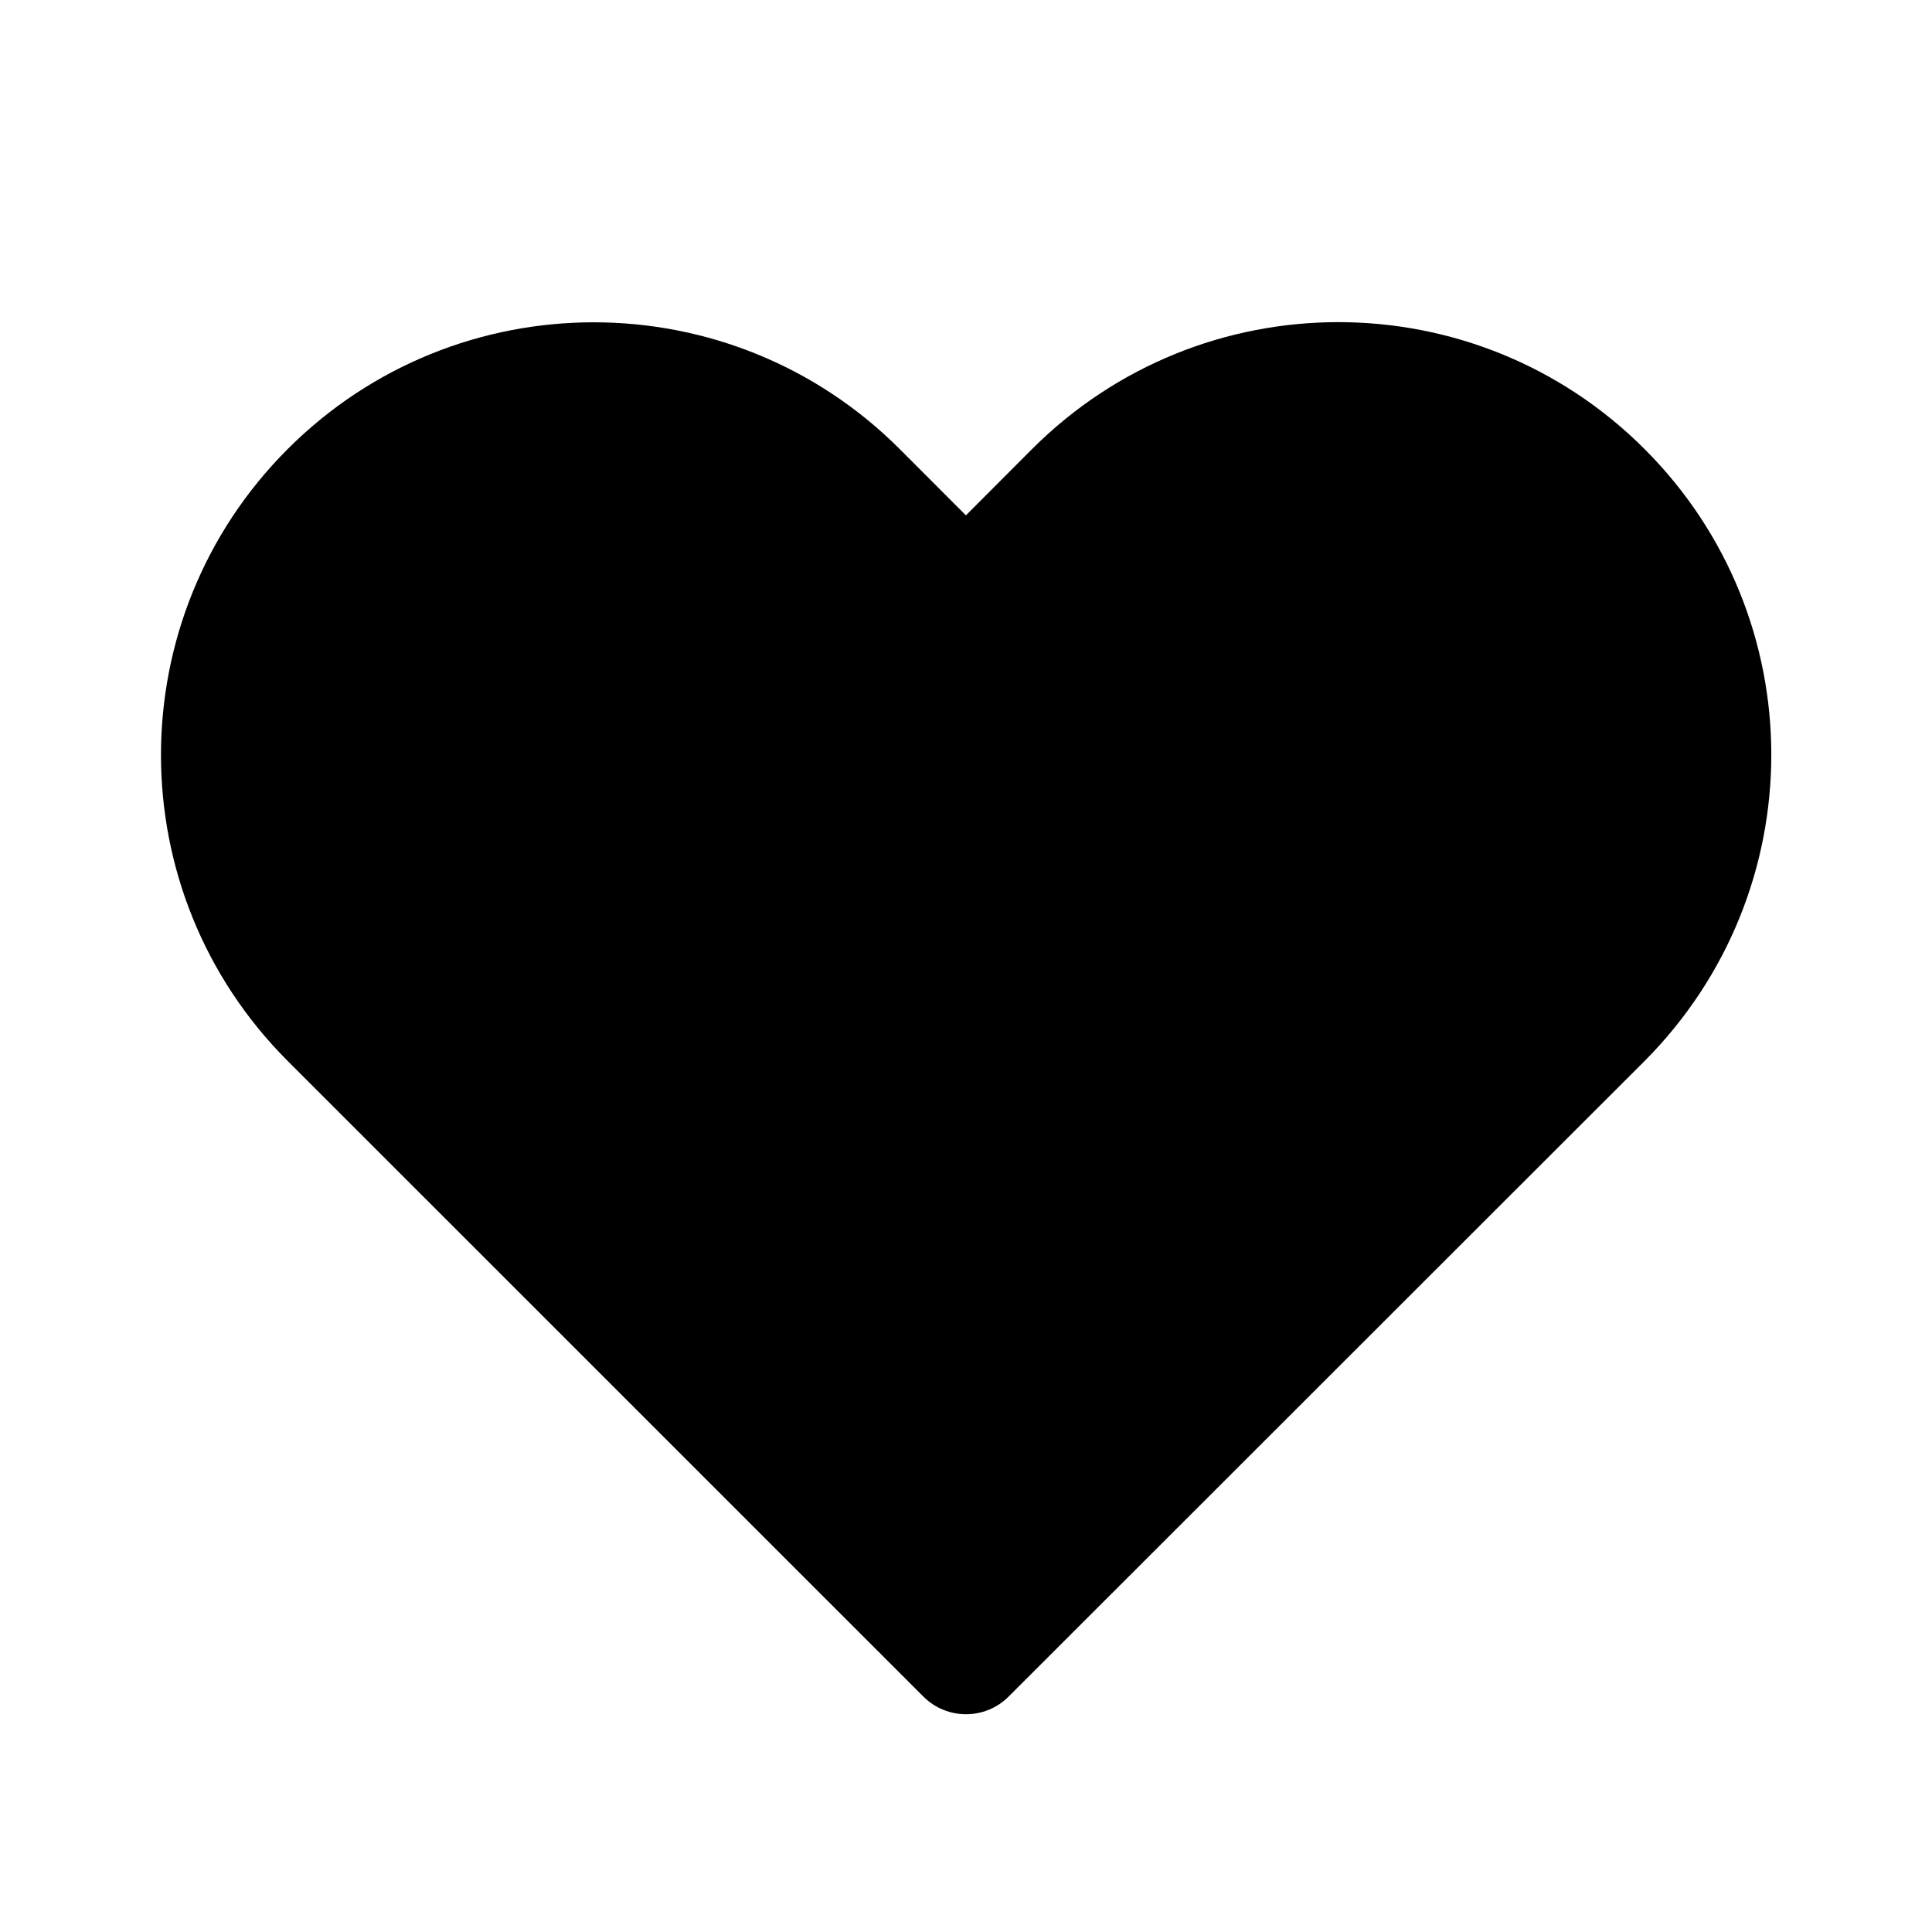
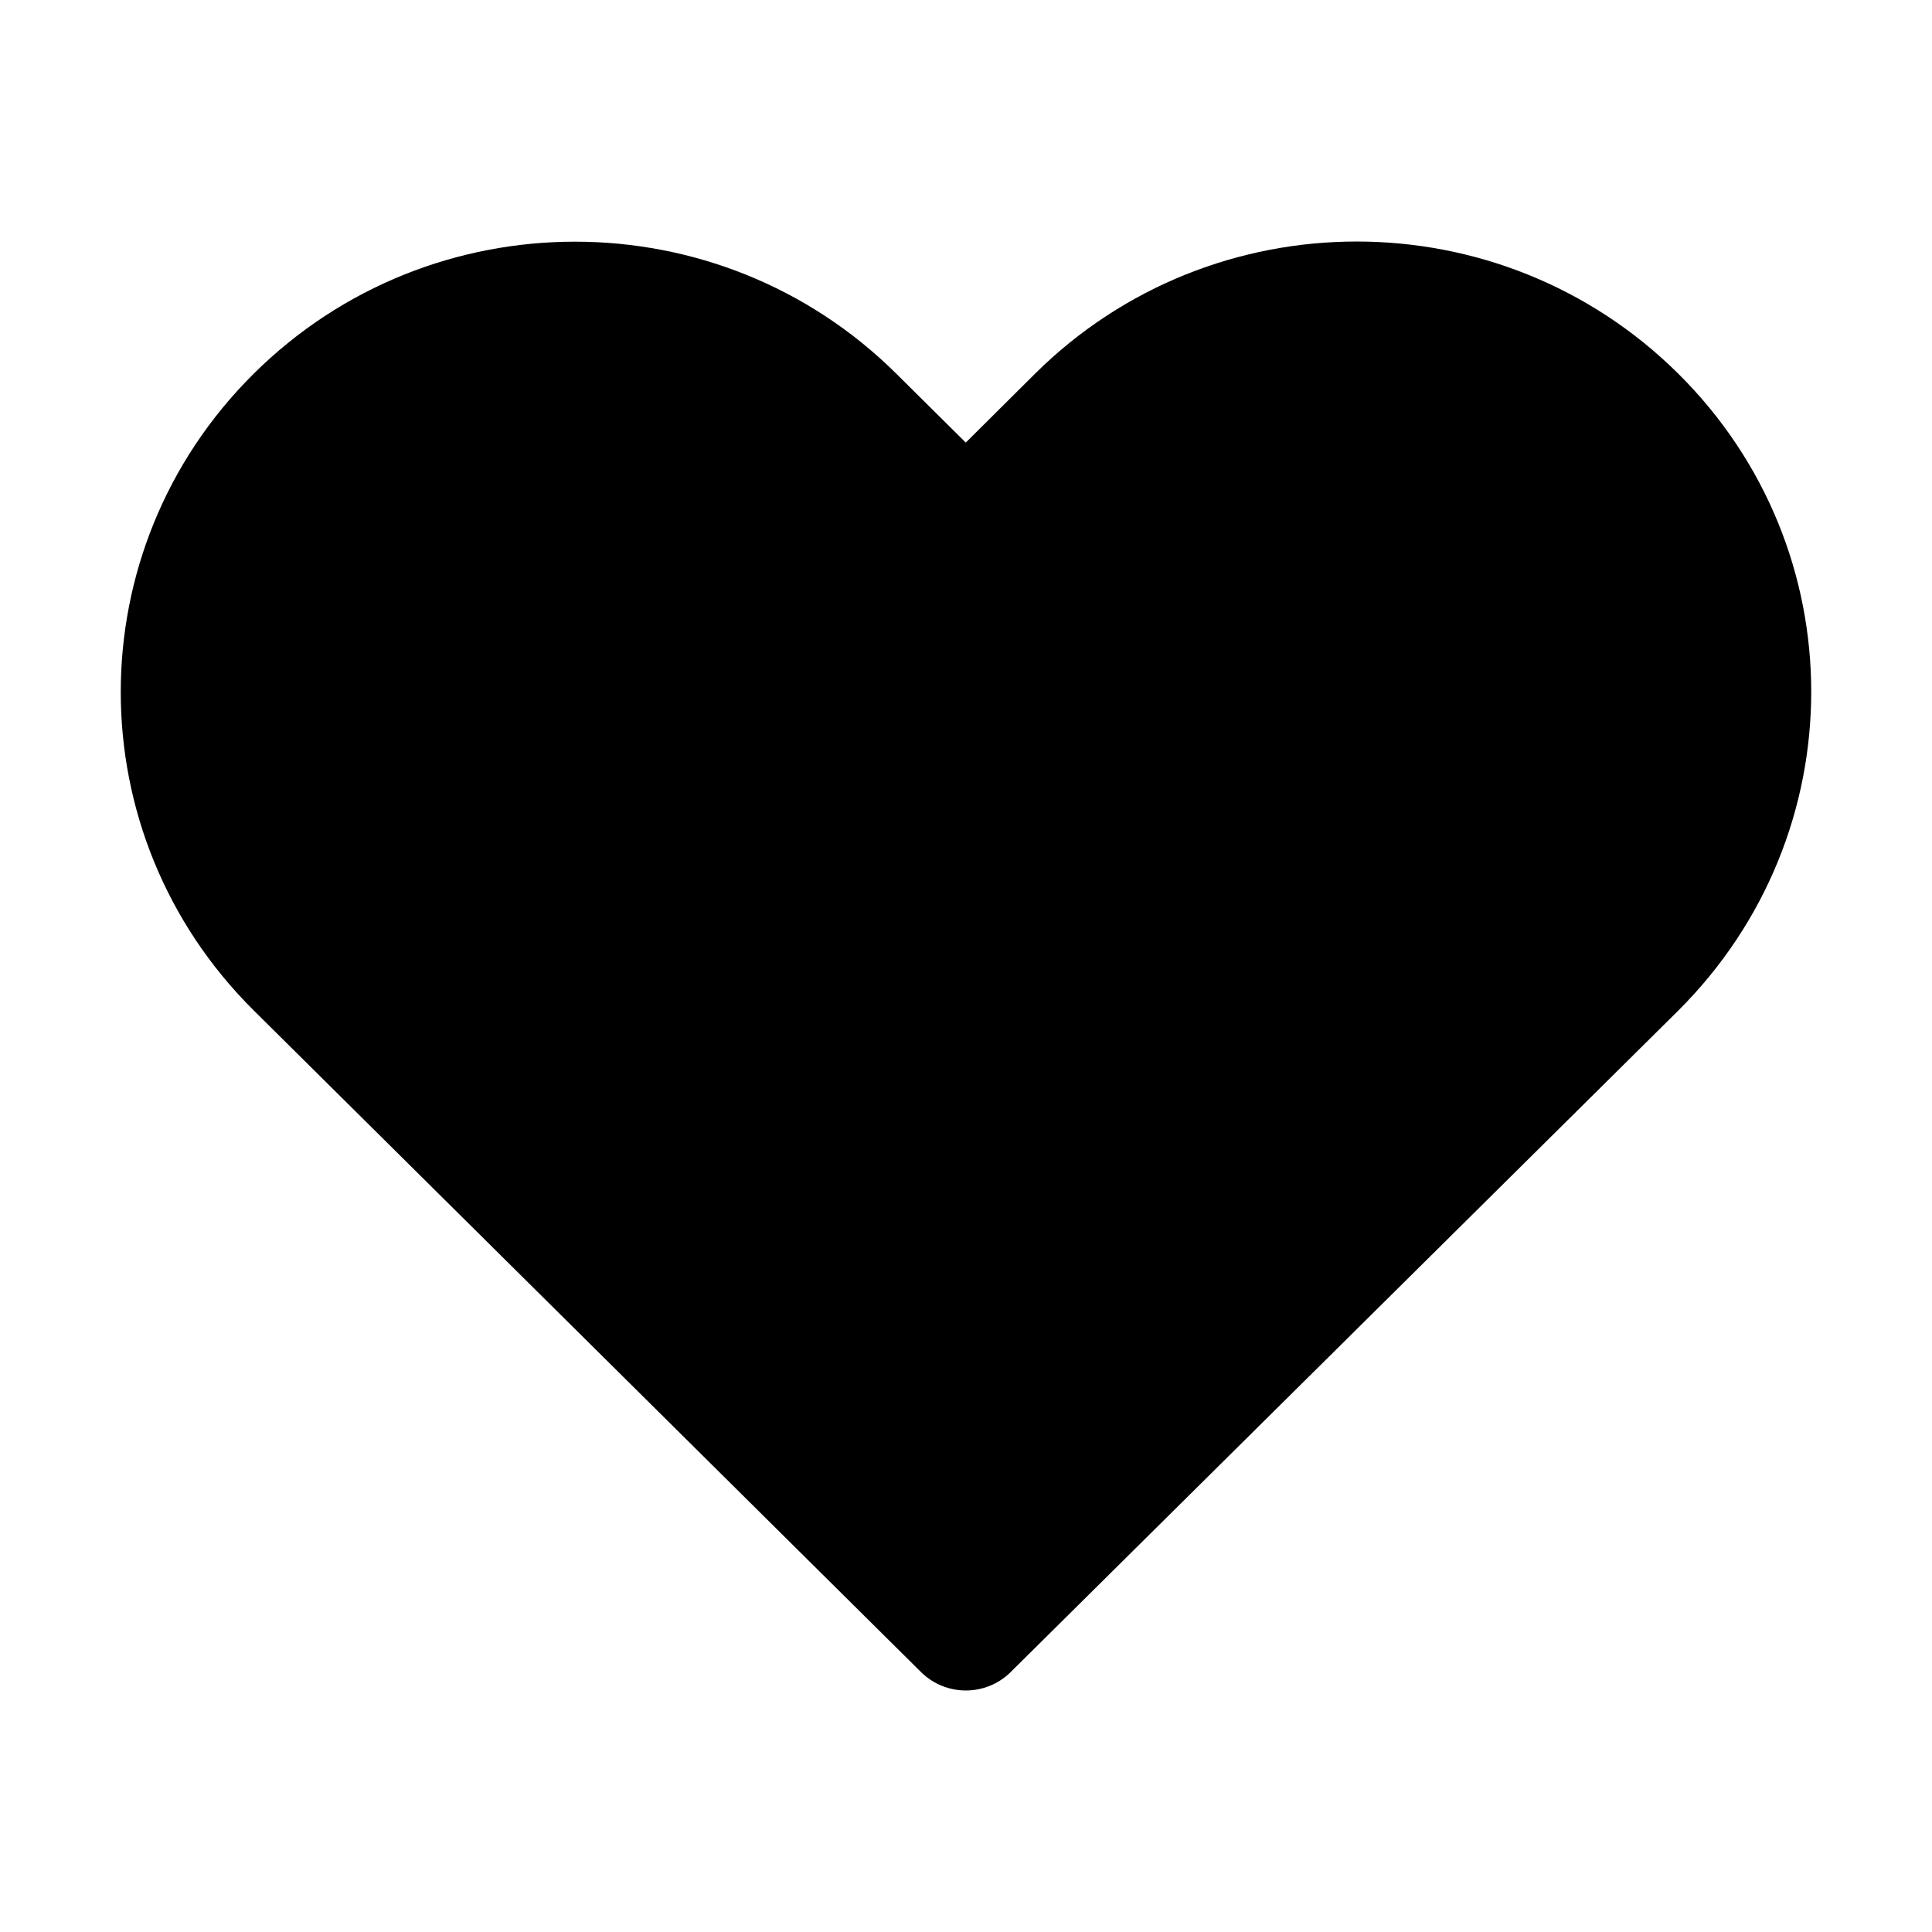
<svg xmlns="http://www.w3.org/2000/svg" width="24" height="24" viewBox="0 0 24 24" fill="none">
-   <path d="M12.82 5.579L11.999 6.402L11.176 5.578C9.077 3.479 5.673 3.479 3.574 5.578C1.475 7.677 1.475 11.081 3.574 13.18L11.47 21.075C11.763 21.368 12.238 21.368 12.53 21.075L20.432 13.178C22.526 11.072 22.53 7.679 20.43 5.579C18.328 3.476 14.923 3.476 12.82 5.579Z" fill="currentColor" />
+   <path d="M12.858 4.642L11.997 5.498L11.133 4.641C8.929 2.456 5.356 2.456 3.153 4.641C0.949 6.826 0.949 10.368 3.153 12.553L11.441 20.771C11.749 21.076 12.247 21.076 12.555 20.771L20.85 12.552C23.048 10.36 23.052 6.827 20.848 4.642C18.641 2.453 15.066 2.453 12.858 4.642Z" fill="currentColor" />
</svg>
